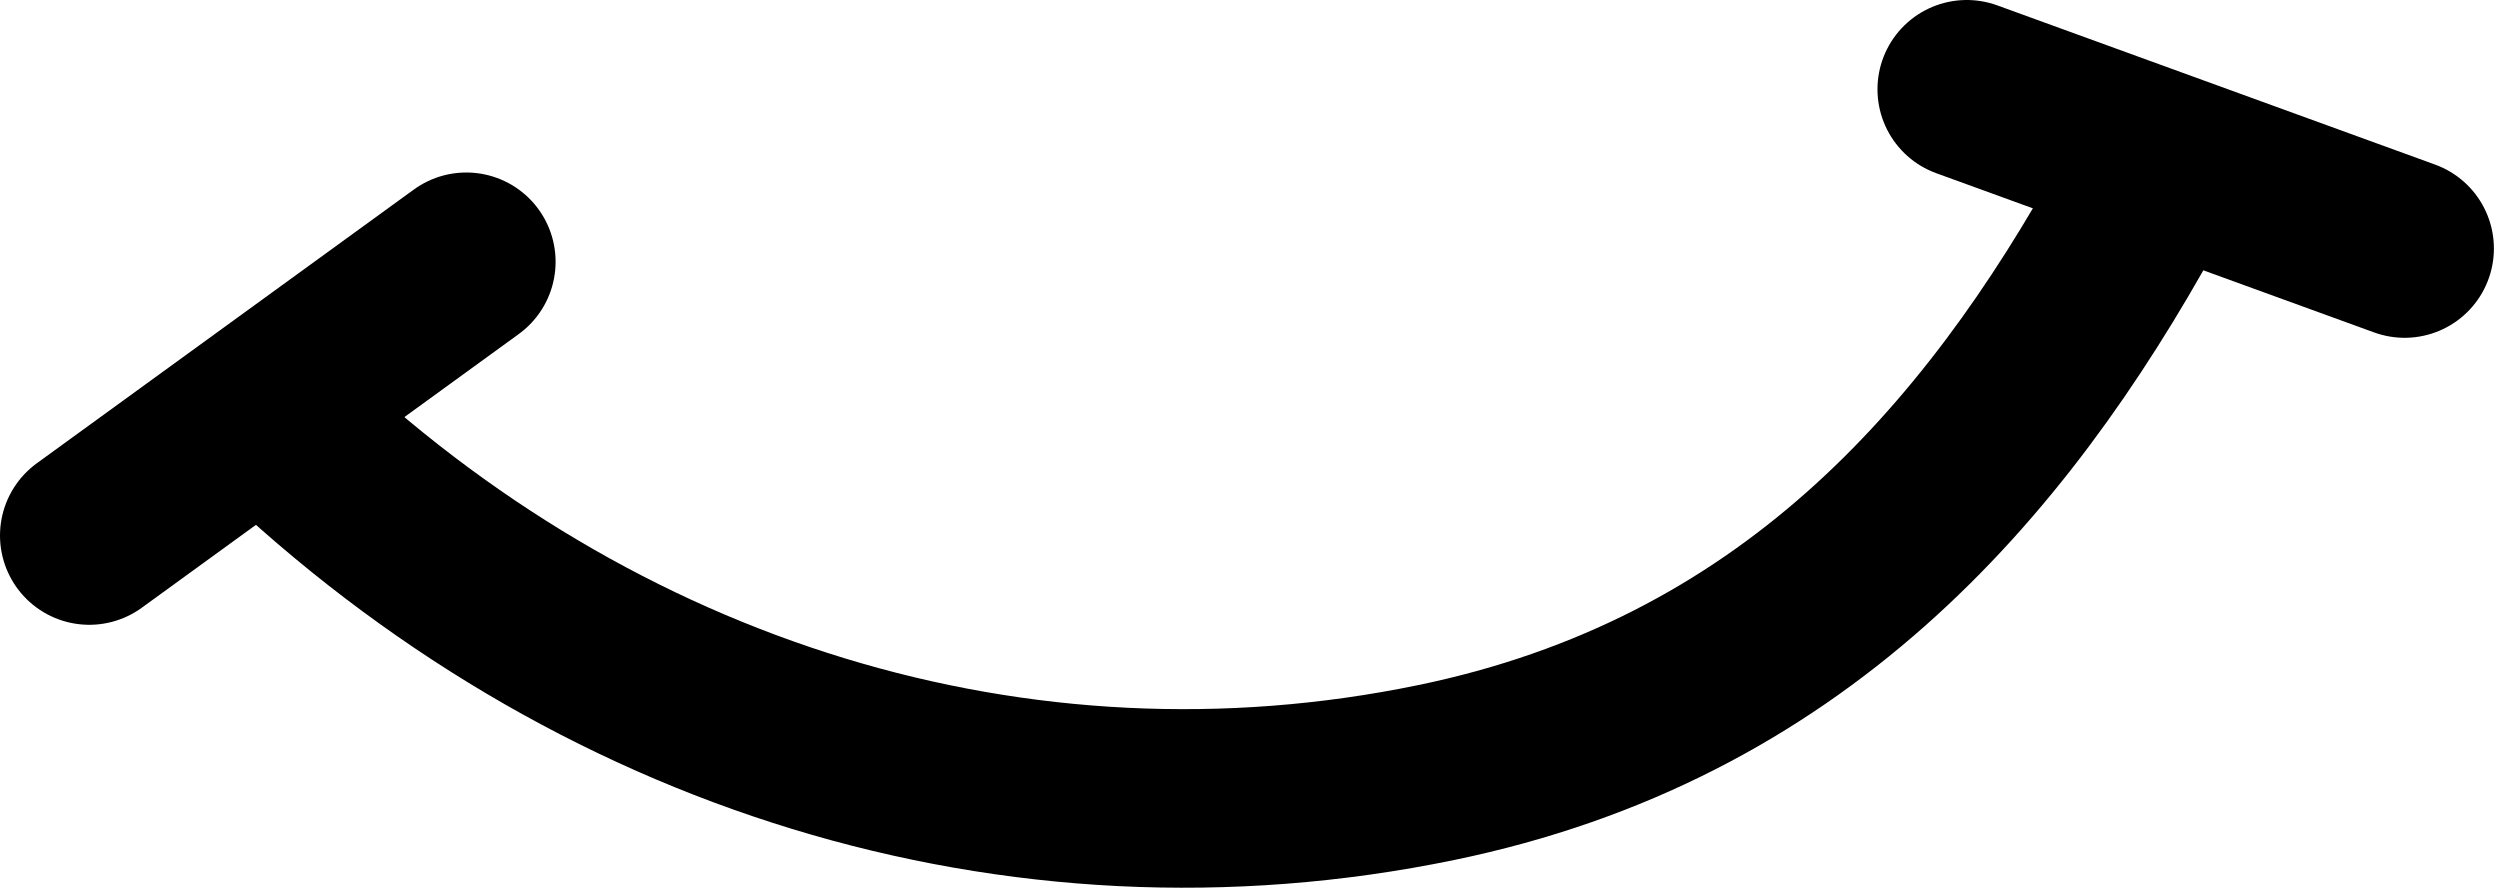
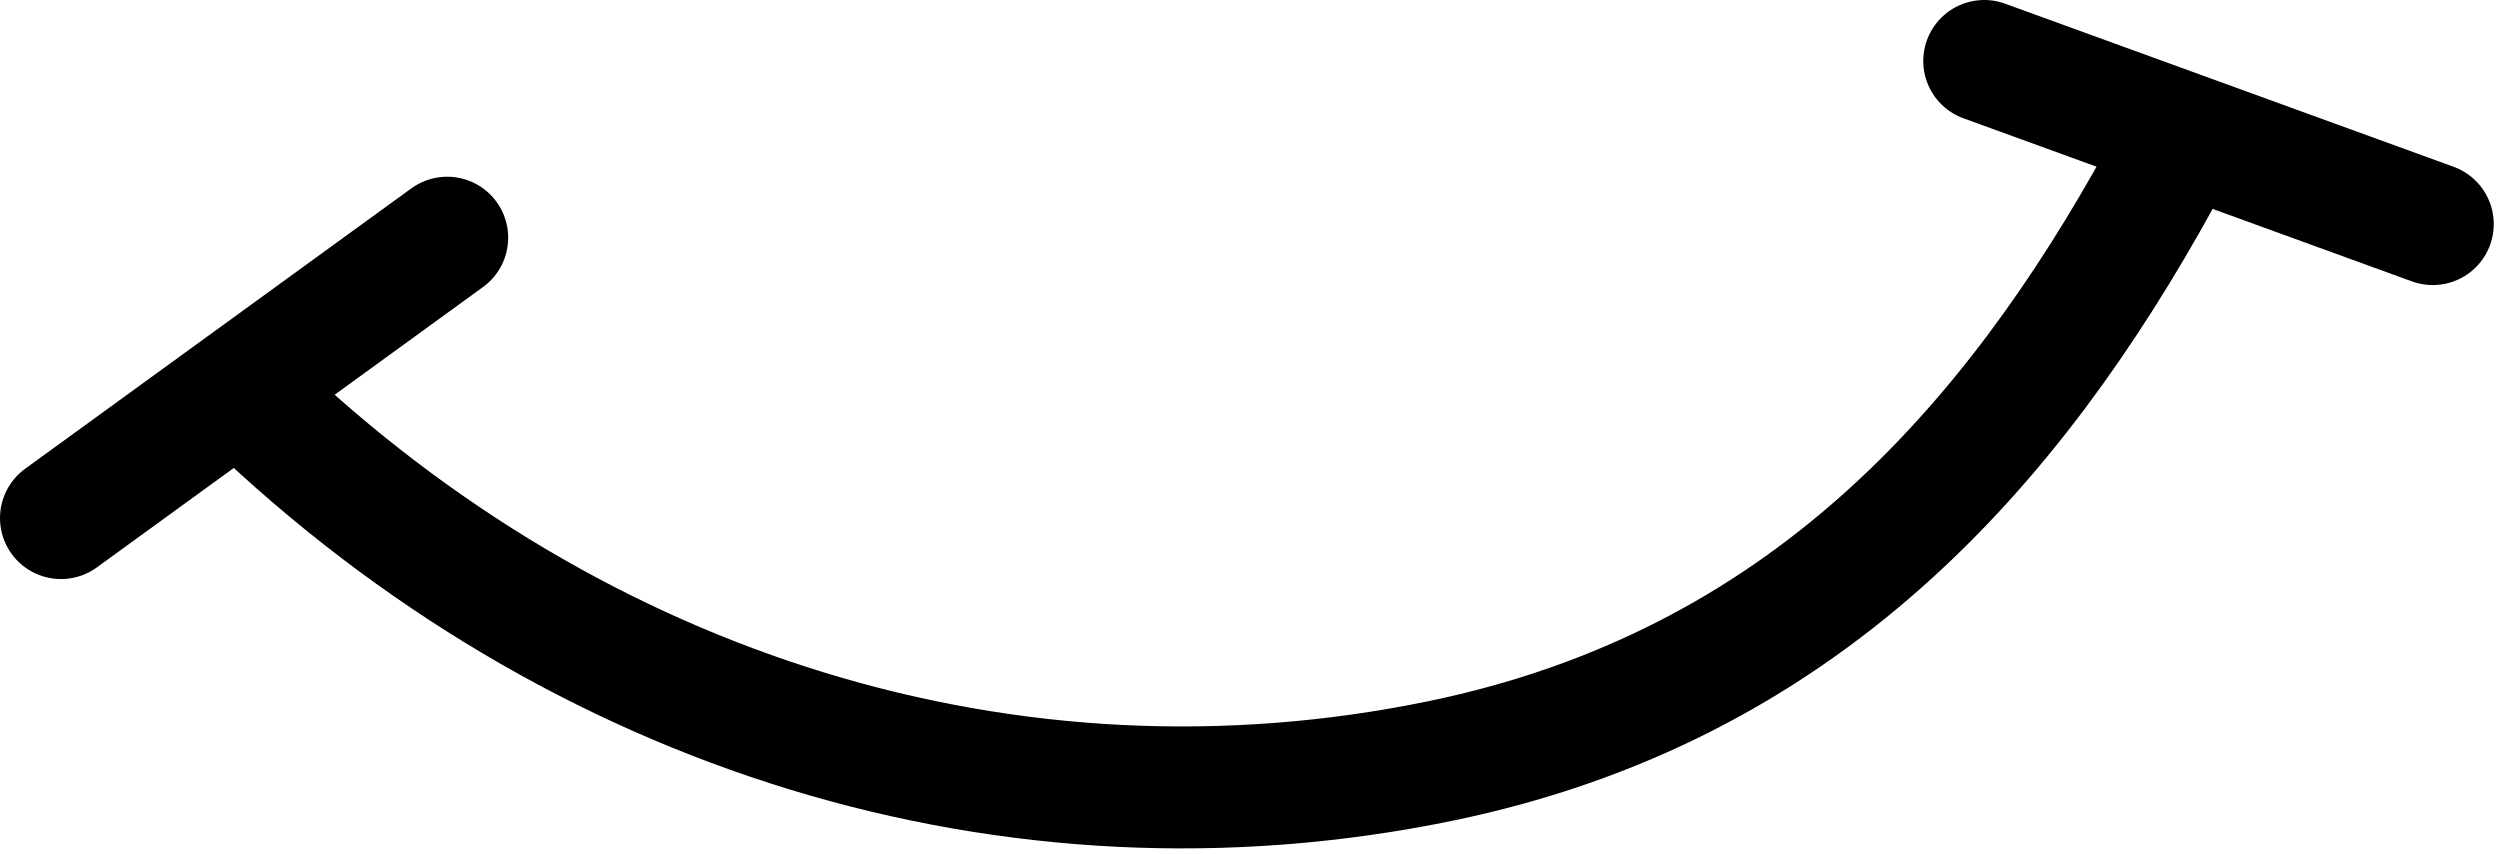
- <svg xmlns="http://www.w3.org/2000/svg" width="84" height="30" viewBox="0 0 84 30" fill="none">
-   <path d="M9.241 14.145C19.941 24.399 34.207 28.857 48.25 25.959C60.117 23.51 66.974 15.705 71.878 6.789" stroke="black" stroke-width="6" stroke-linecap="round" />
-   <path d="M66.083 3L80.795 8.35" stroke="black" stroke-width="6" stroke-linecap="round" />
-   <path d="M15.668 8.796L3 17.993" stroke="black" stroke-width="6" stroke-linecap="round" />
+ <svg xmlns="http://www.w3.org/2000/svg" width="82" height="28" viewBox="0 0 82 28" fill="none">
+   <path d="M8.241 13.145C18.941 23.399 33.207 27.857 47.25 24.959C59.117 22.51 65.974 14.705 70.878 5.789" stroke="black" stroke-width="4" stroke-linecap="round" />
+   <path d="M65.083 2L79.795 7.35" stroke="black" stroke-width="4" stroke-linecap="round" />
+   <path d="M14.668 7.796L2 16.993" stroke="black" stroke-width="4" stroke-linecap="round" />
</svg>
